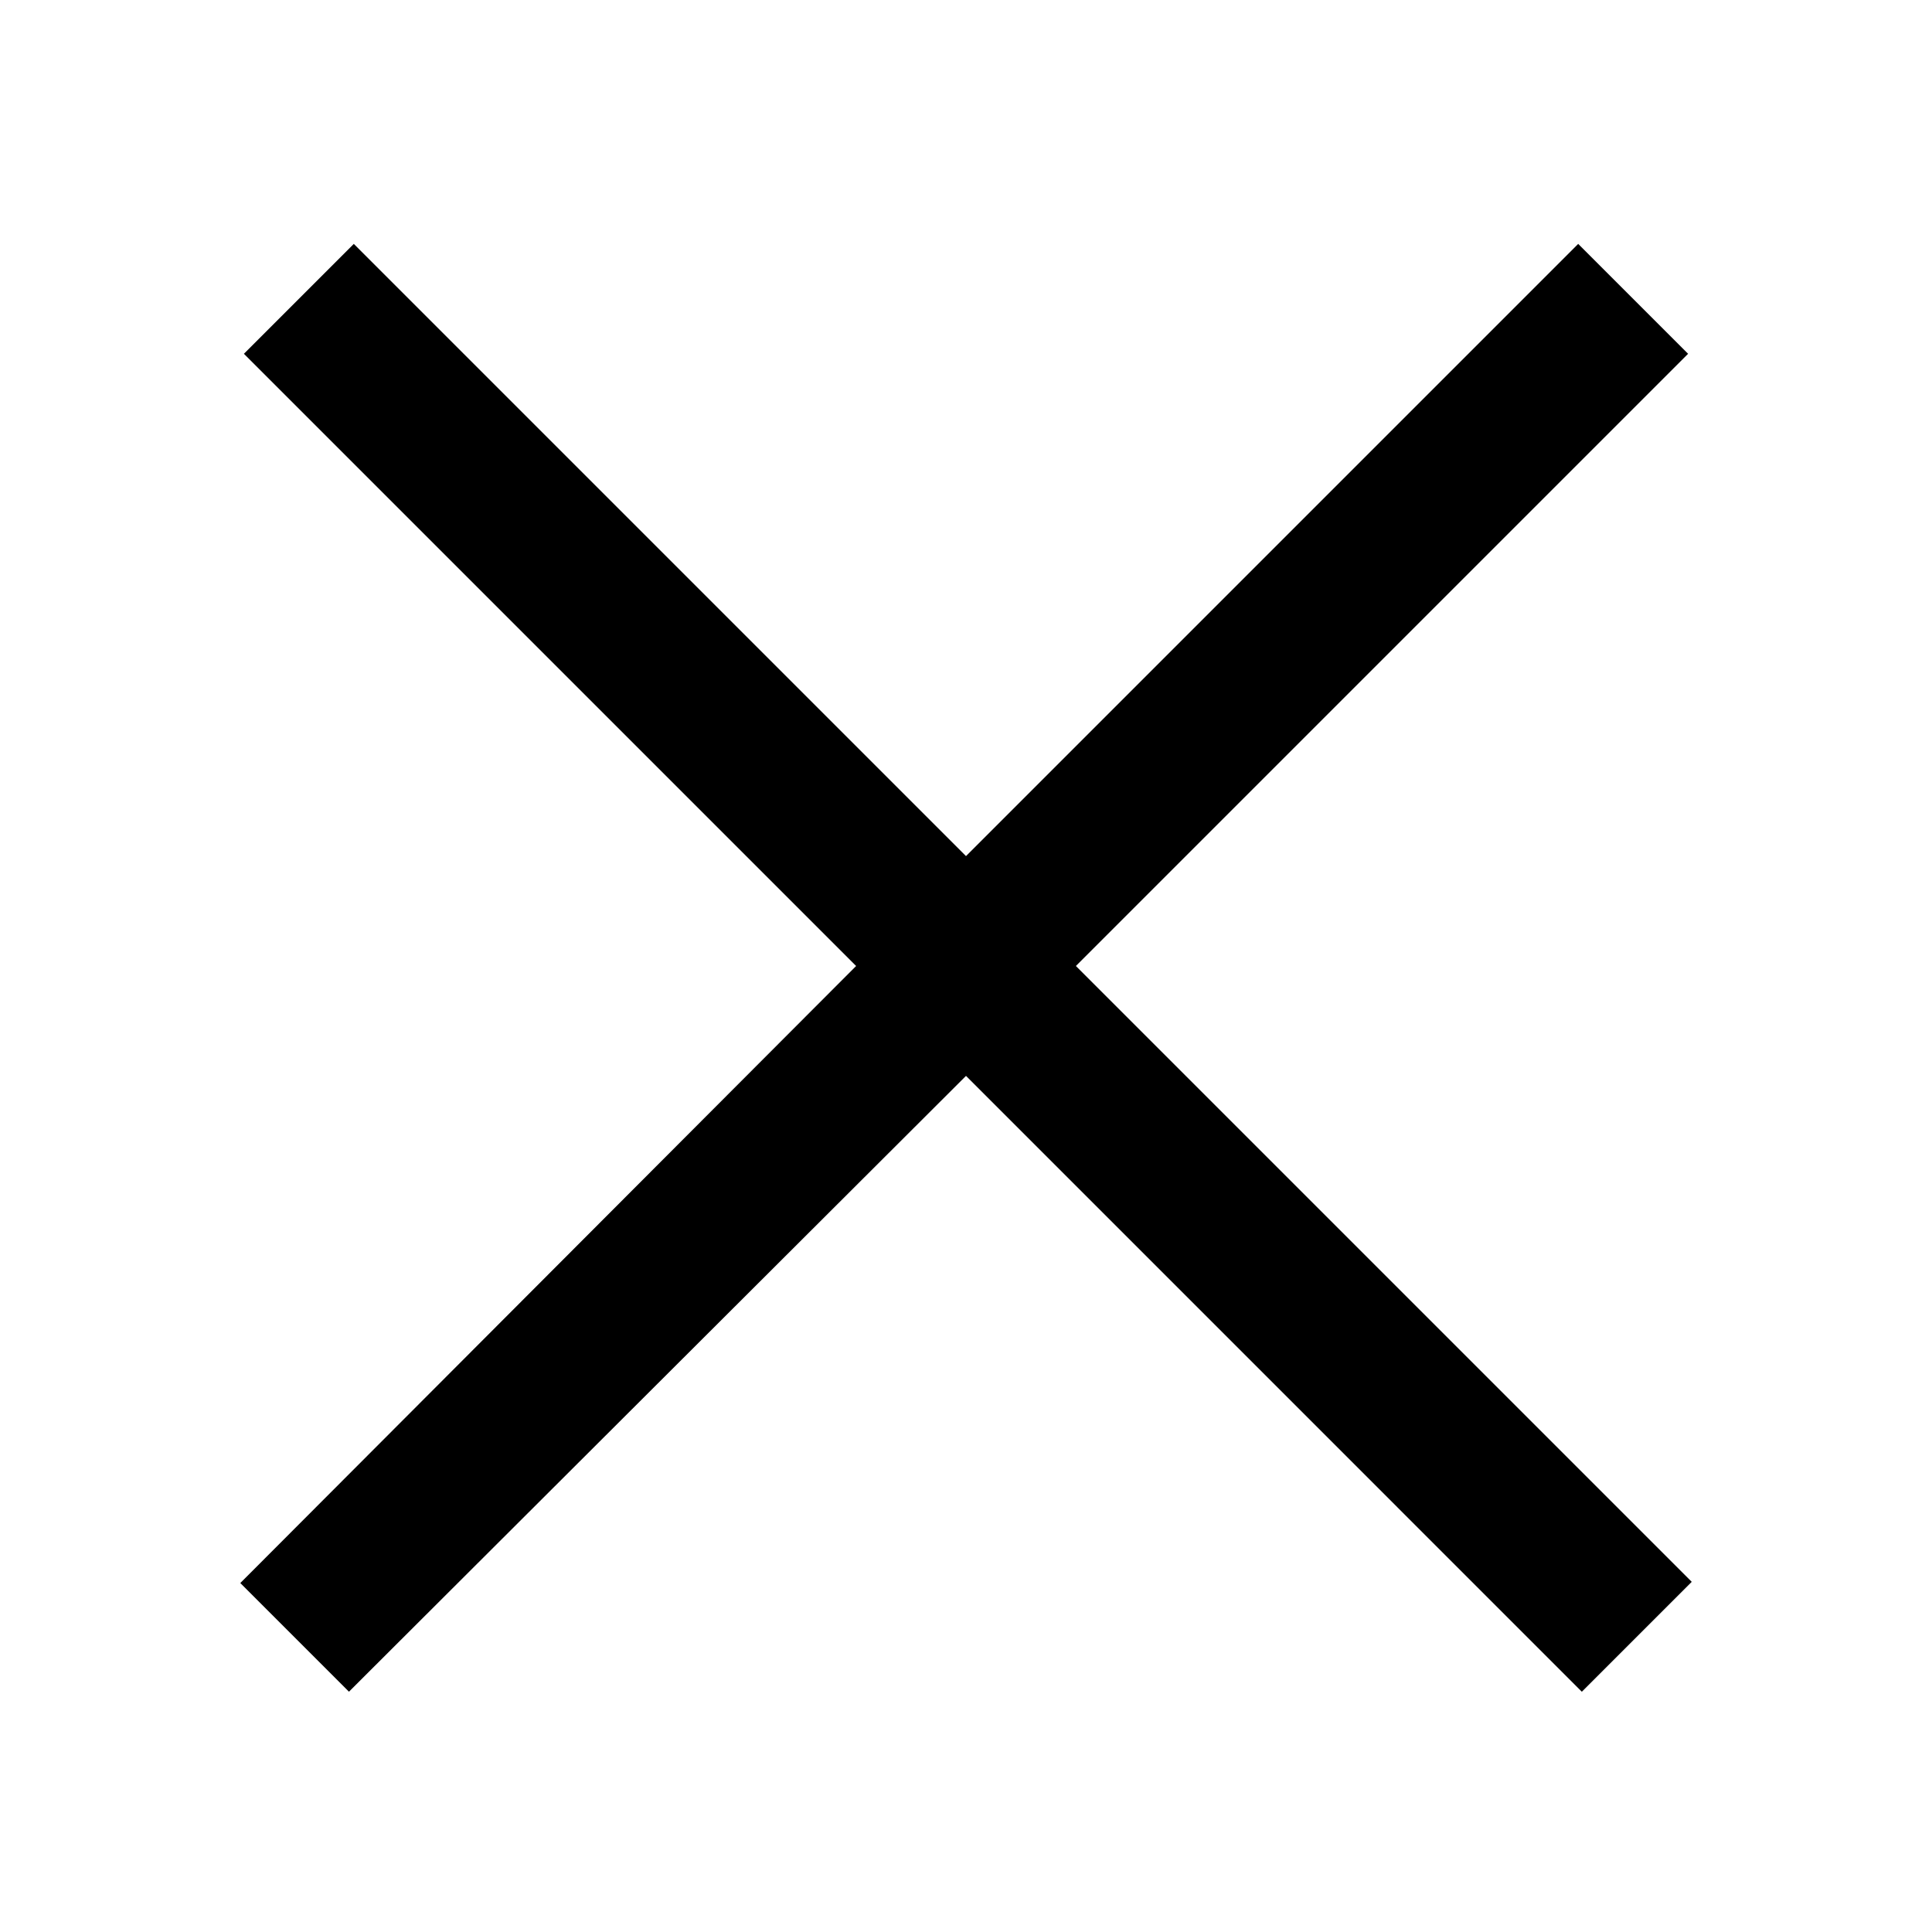
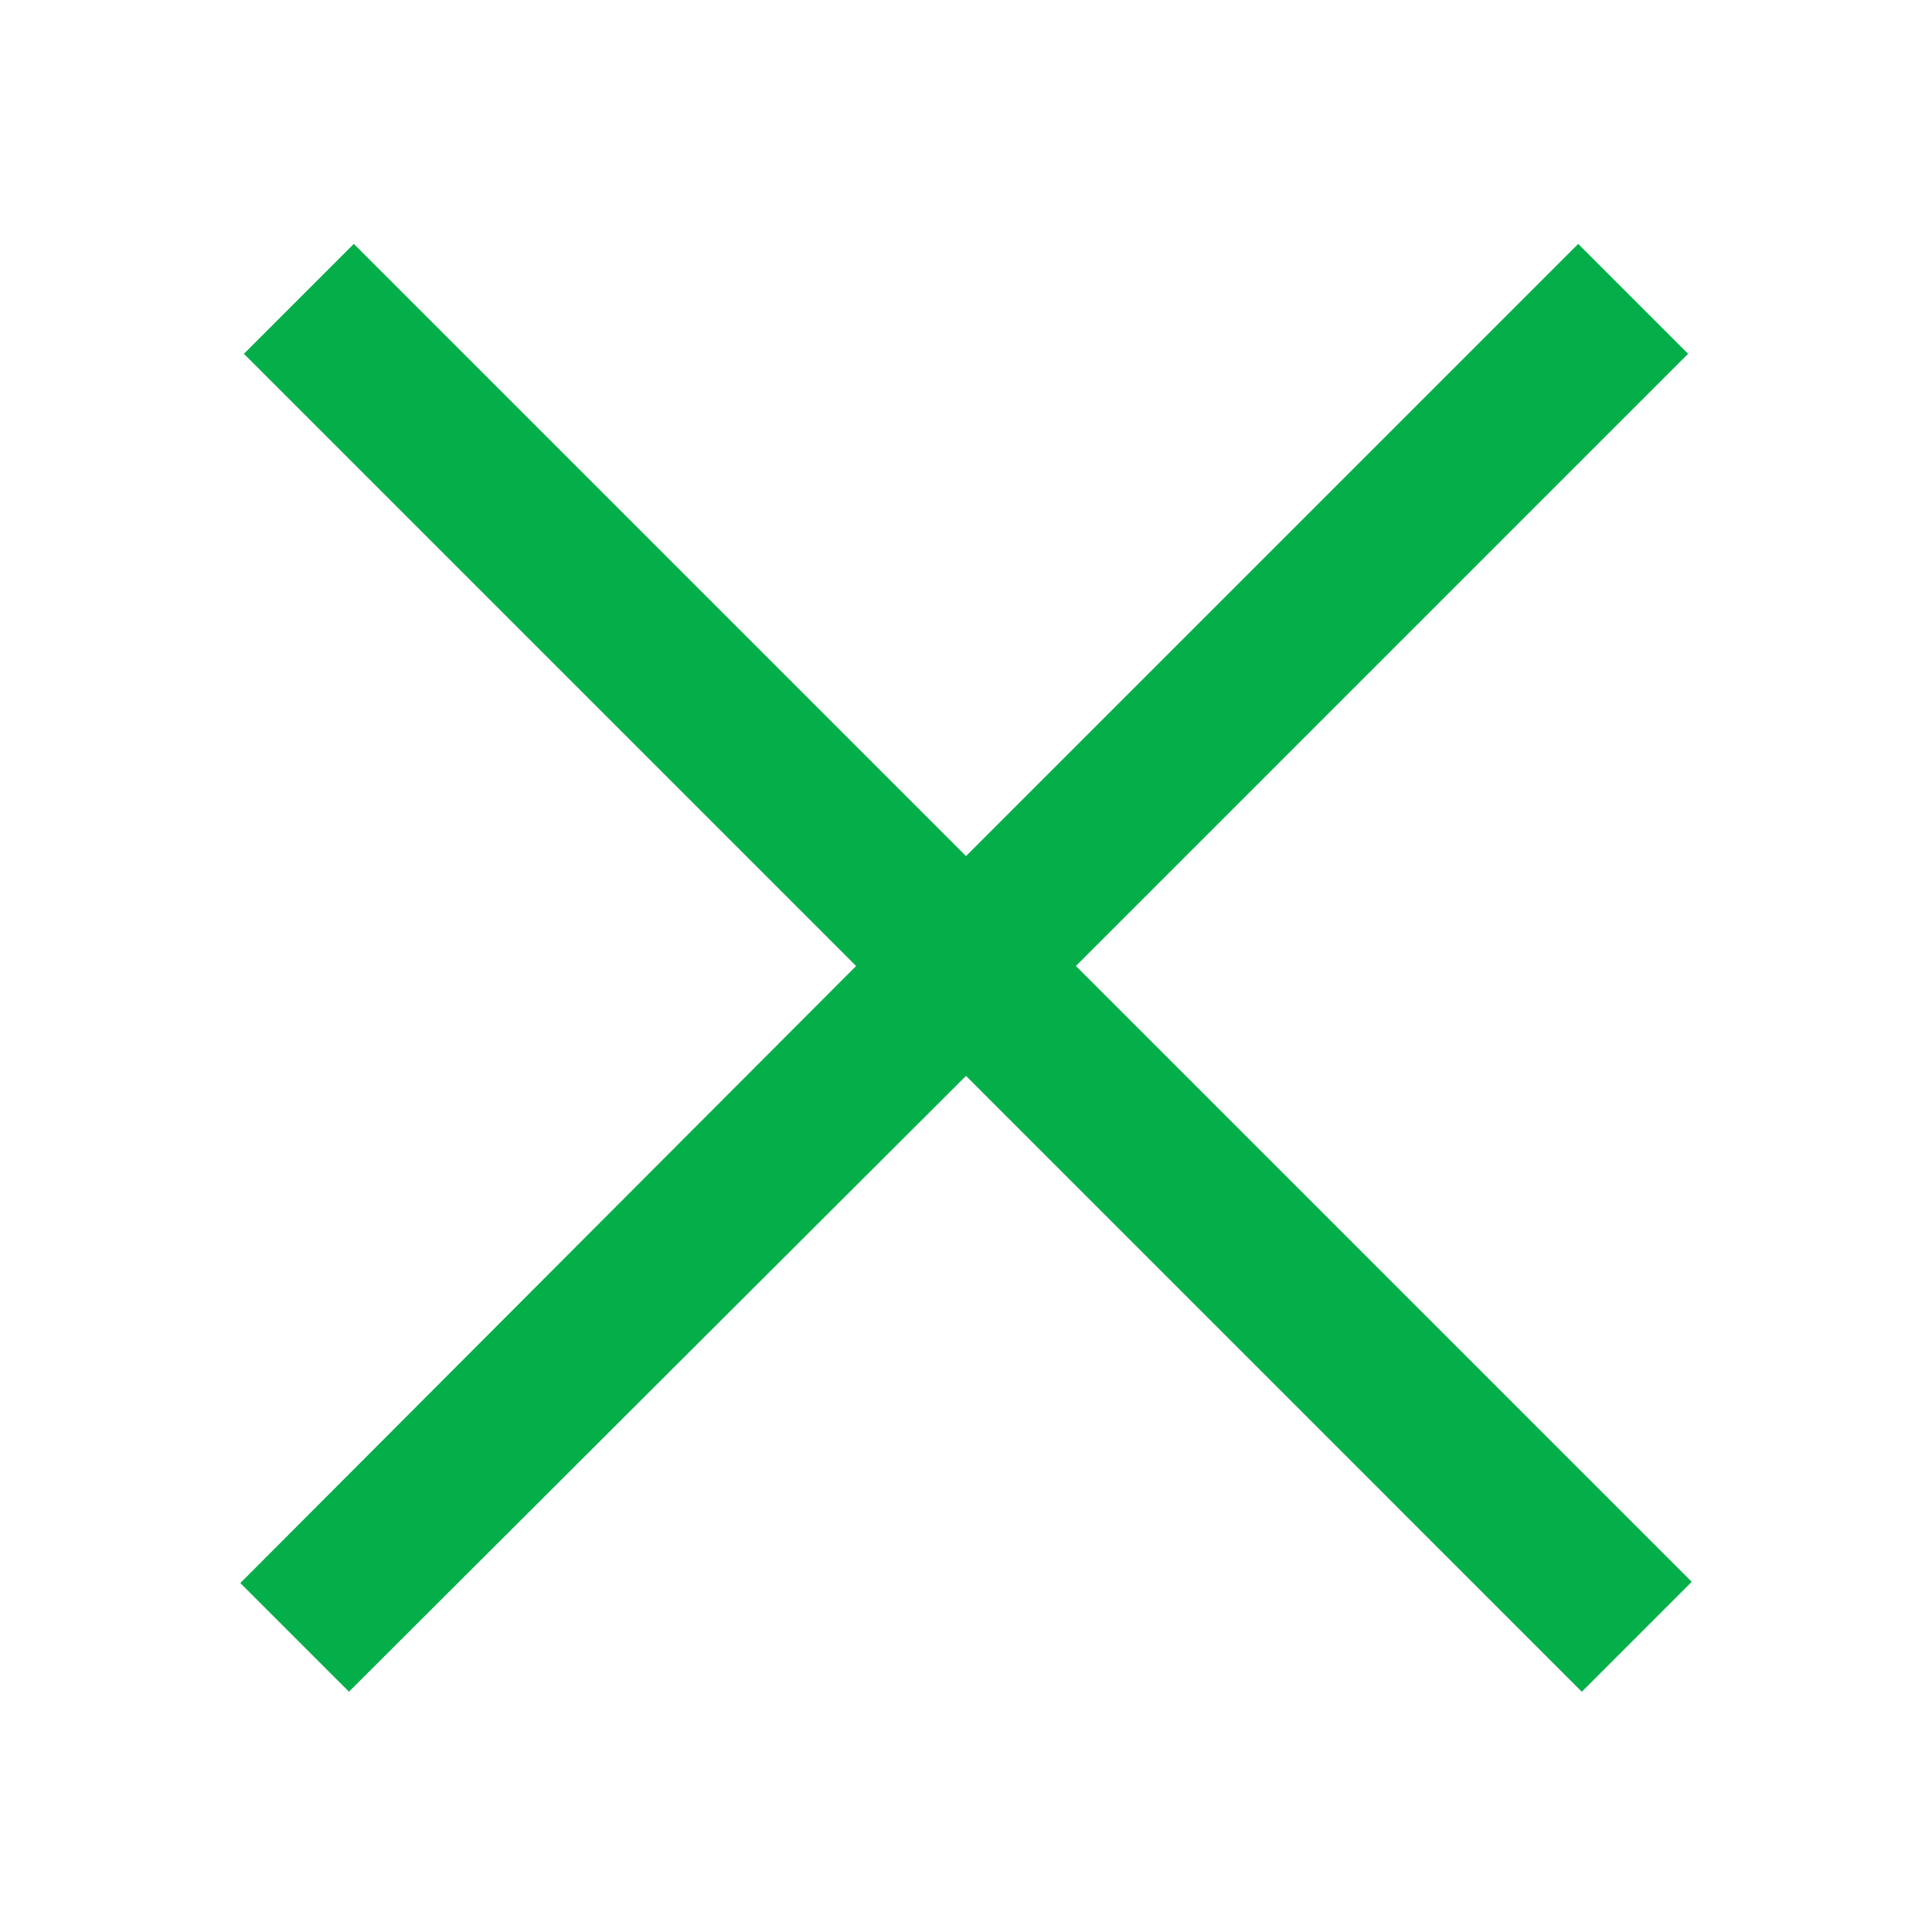
<svg xmlns="http://www.w3.org/2000/svg" width="100" height="100" viewBox="0 0 50 50">
-   <path d="M9.156 6.312 6.312 9.156 22.156 25 6.219 40.969l2.812 2.812L25 27.844l15.938 15.938 2.844-2.844L27.844 25 43.688 9.156 40.844 6.312 25 22.156Z" />
+   <path fill="#04af49" d="M9.156 6.312 6.312 9.156 22.156 25 6.219 40.969l2.812 2.812L25 27.844l15.938 15.938 2.844-2.844L27.844 25 43.688 9.156 40.844 6.312 25 22.156Z" />
</svg>
